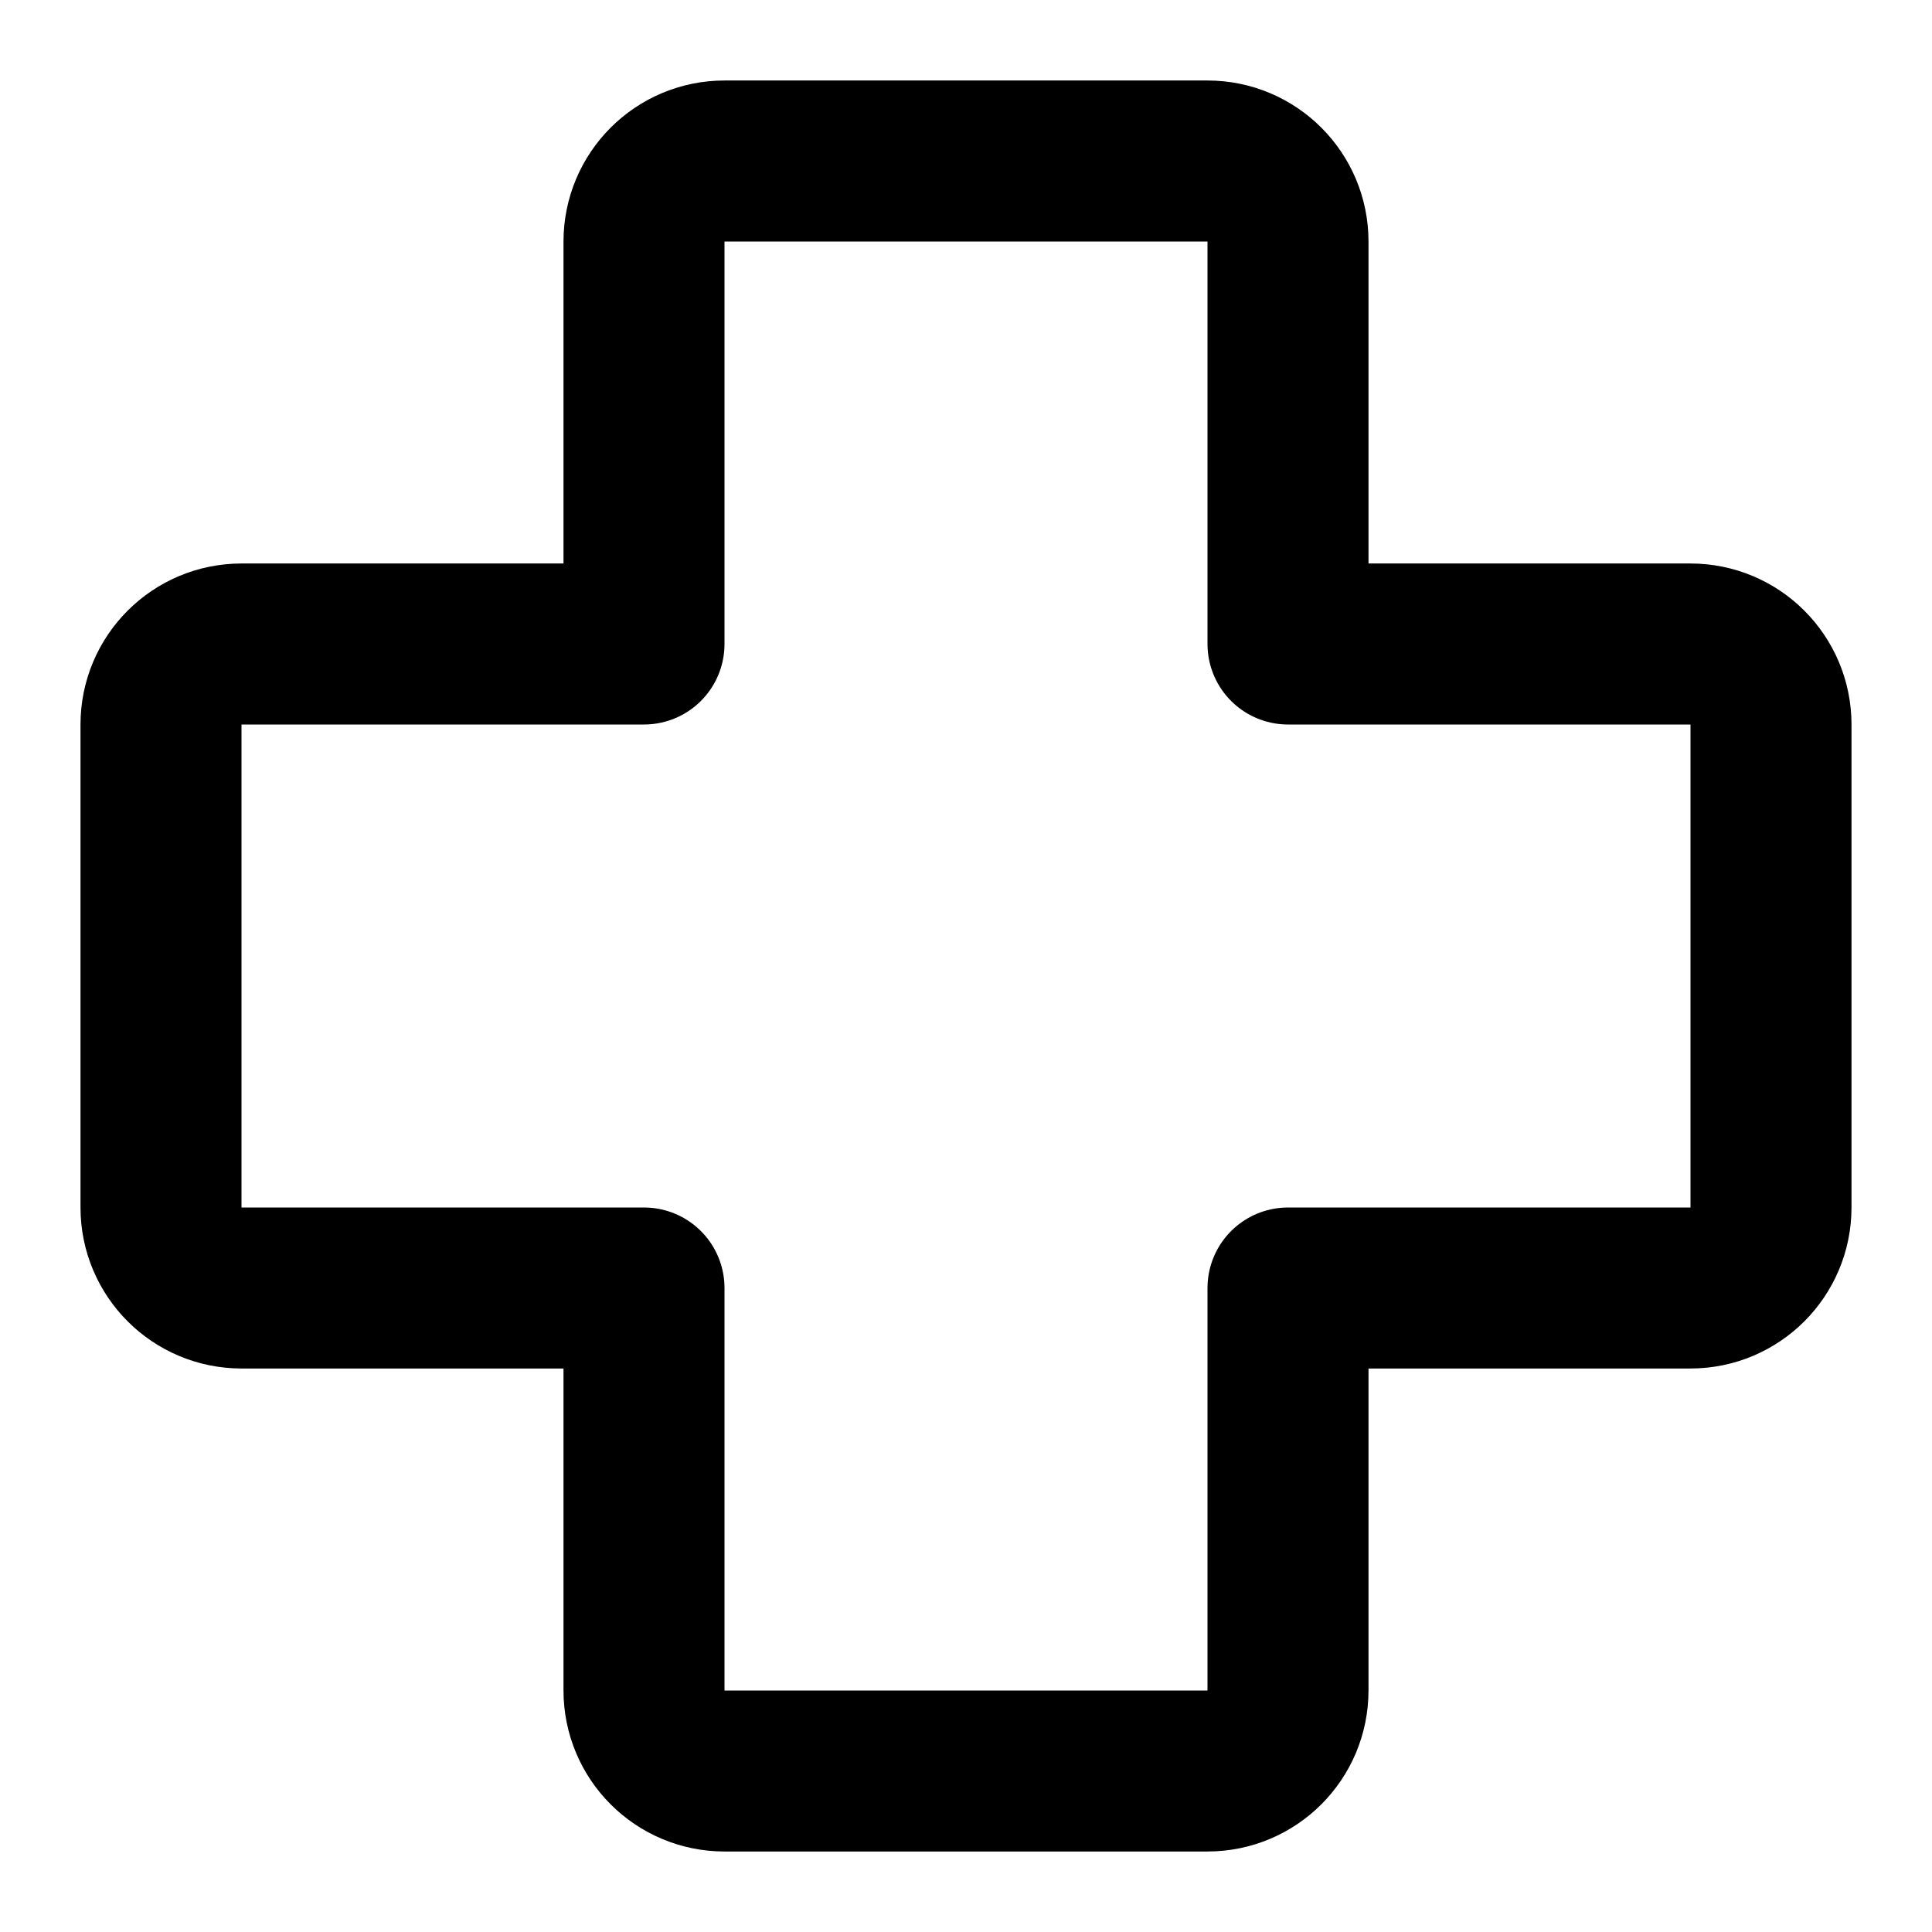
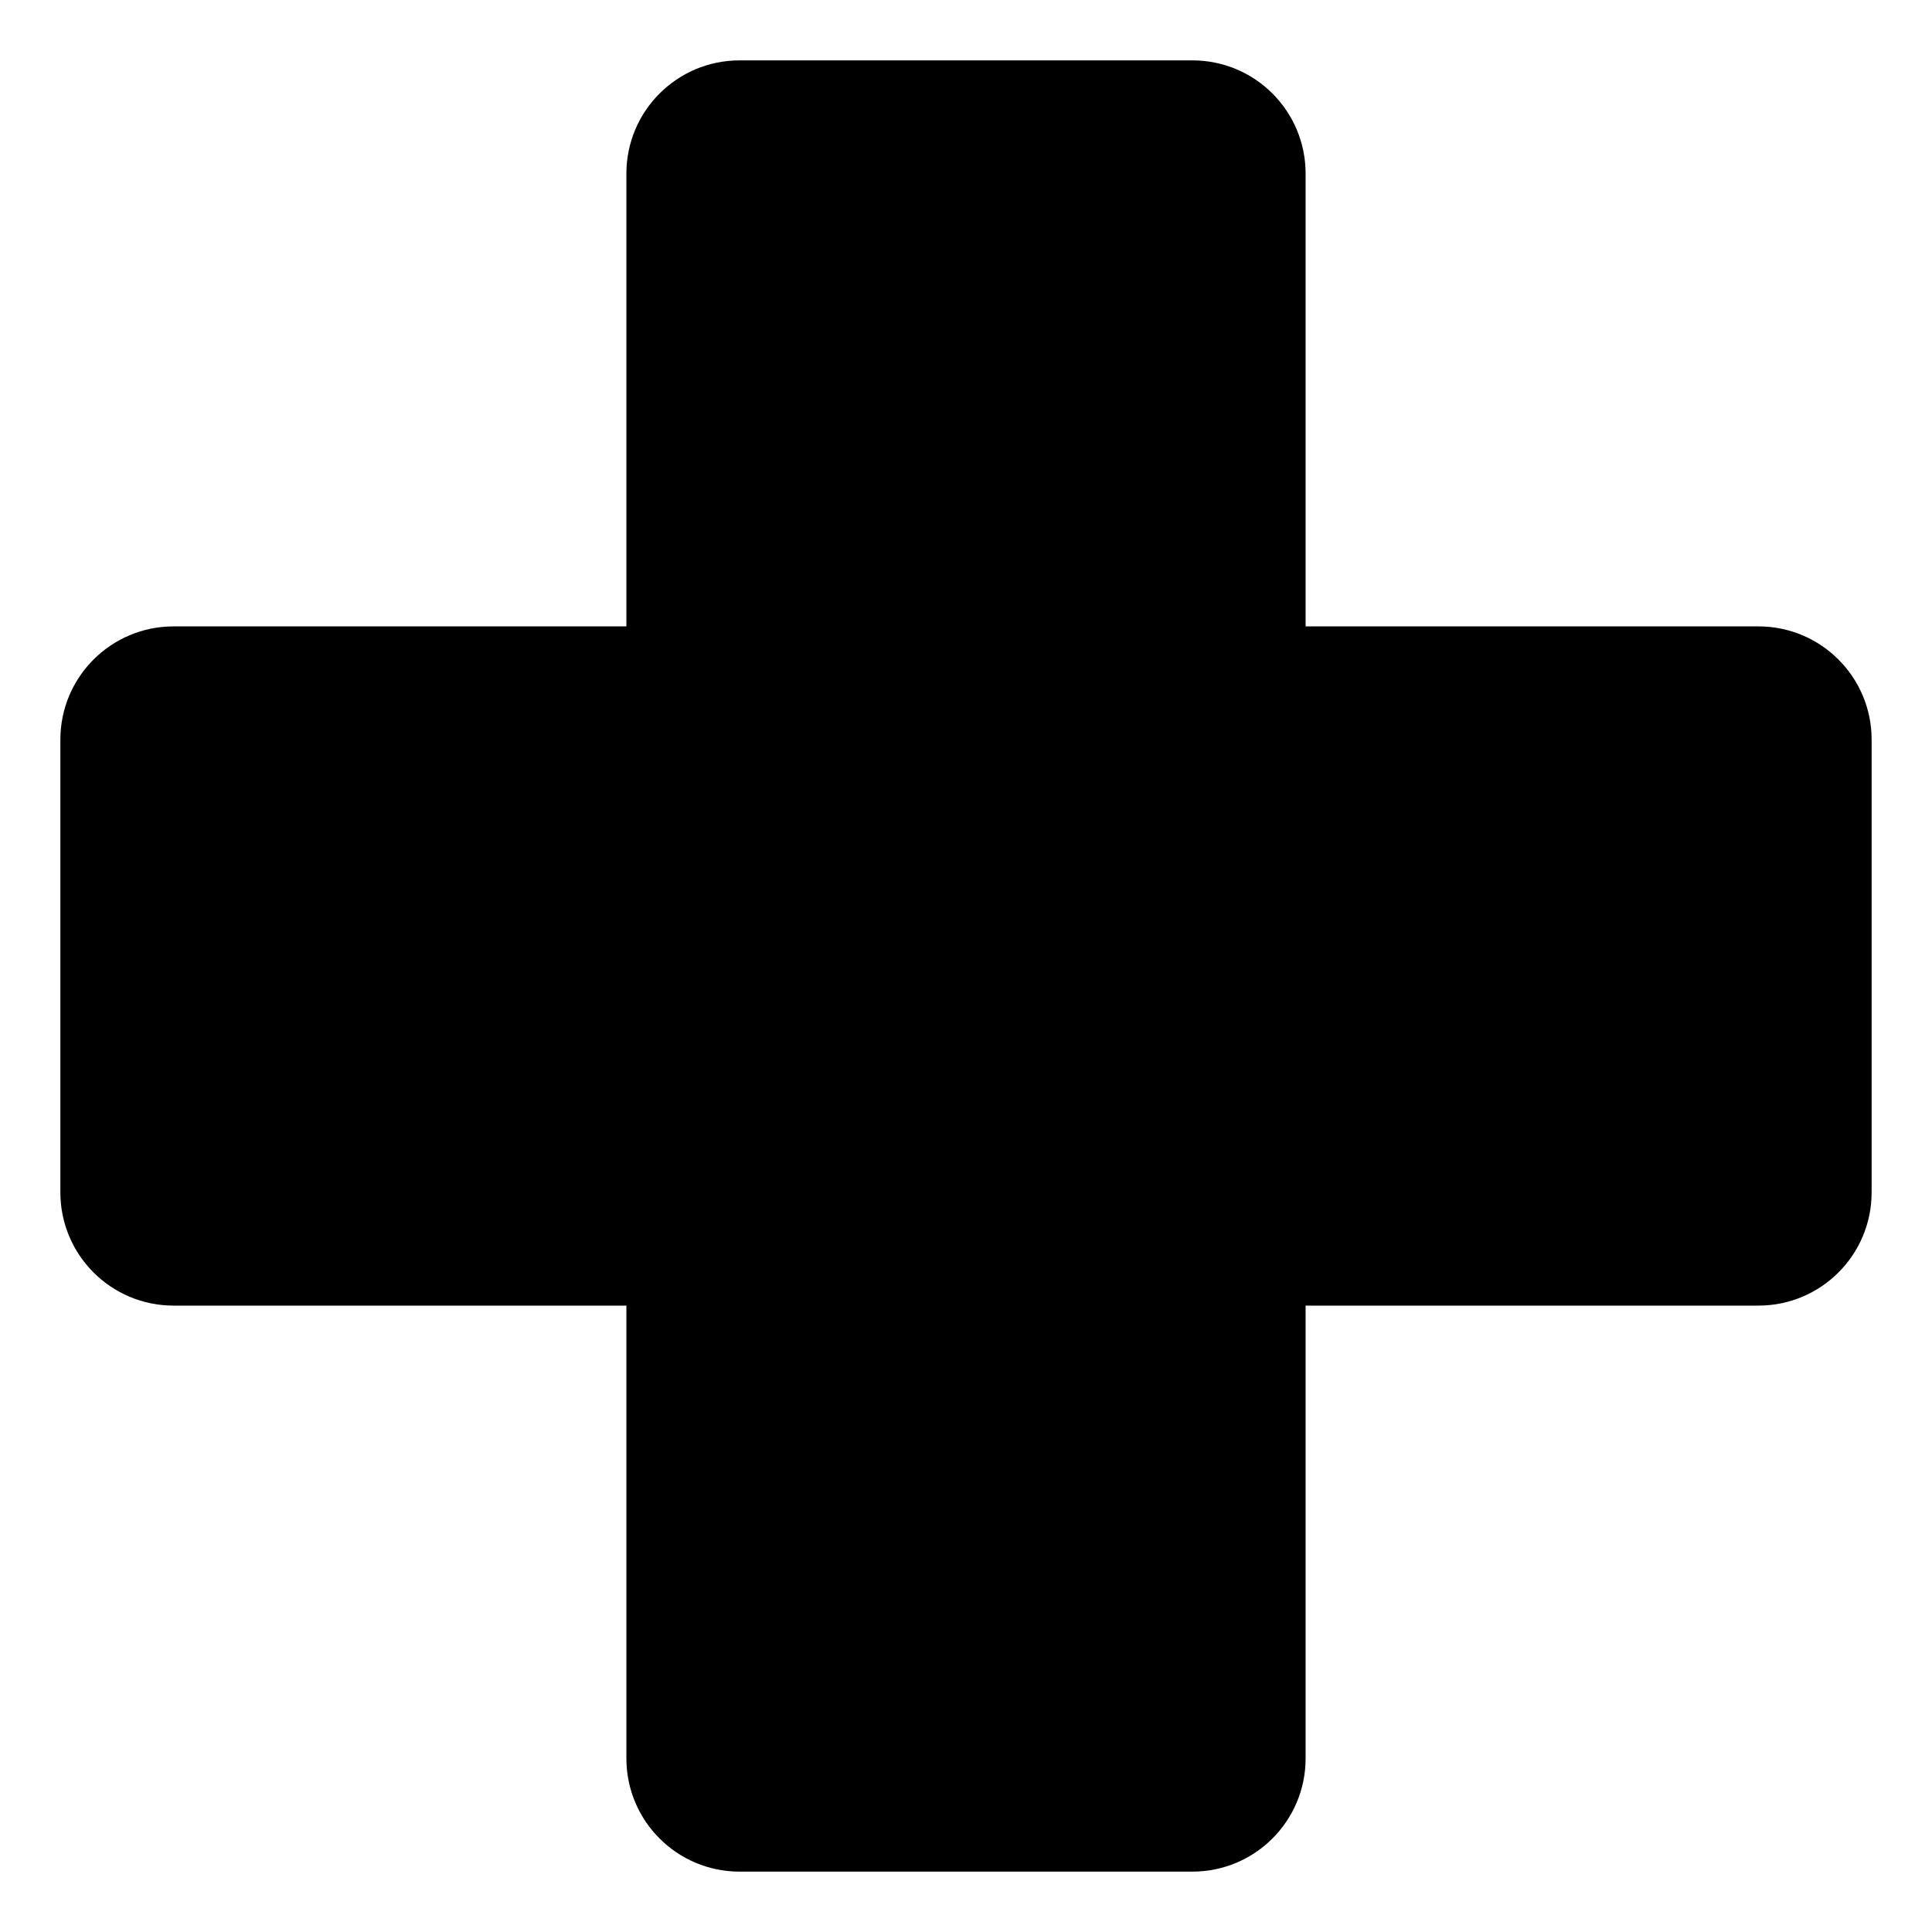
- <svg xmlns="http://www.w3.org/2000/svg" width="24" height="24" viewBox="0 0 24 24">
-   <path fill="none" stroke="currentColor" stroke-linecap="round" stroke-linejoin="round" stroke-width="2" d="M16 3a1 1 0 0 0-1-1H9a1 1 0 0 0-1 1v5H3a1 1 0 0 0-1 1v6a1 1 0 0 0 1 1h5v5a1 1 0 0 0 1 1h6a1 1 0 0 0 1-1v-5h5a1 1 0 0 0 1-1V9a1 1 0 0 0-1-1h-5z" />
+ <svg xmlns="http://www.w3.org/2000/svg" fill="#000000" width="800px" height="800px" viewBox="0 0 32 32" version="1.1">
+   <path d="M29.125 10.375h-7.5v-7.5c0-1.036-0.839-1.875-1.875-1.875h-7.5c-1.036 0-1.875 0.84-1.875 1.875v7.5h-7.5c-1.036 0-1.875 0.84-1.875 1.875v7.5c0 1.036 0.84 1.875 1.875 1.875h7.5v7.5c0 1.036 0.84 1.875 1.875 1.875h7.5c1.036 0 1.875-0.84 1.875-1.875v-7.5h7.5c1.035 0 1.875-0.839 1.875-1.875v-7.5c0-1.036-0.84-1.875-1.875-1.875z">
+     </path>
</svg>
